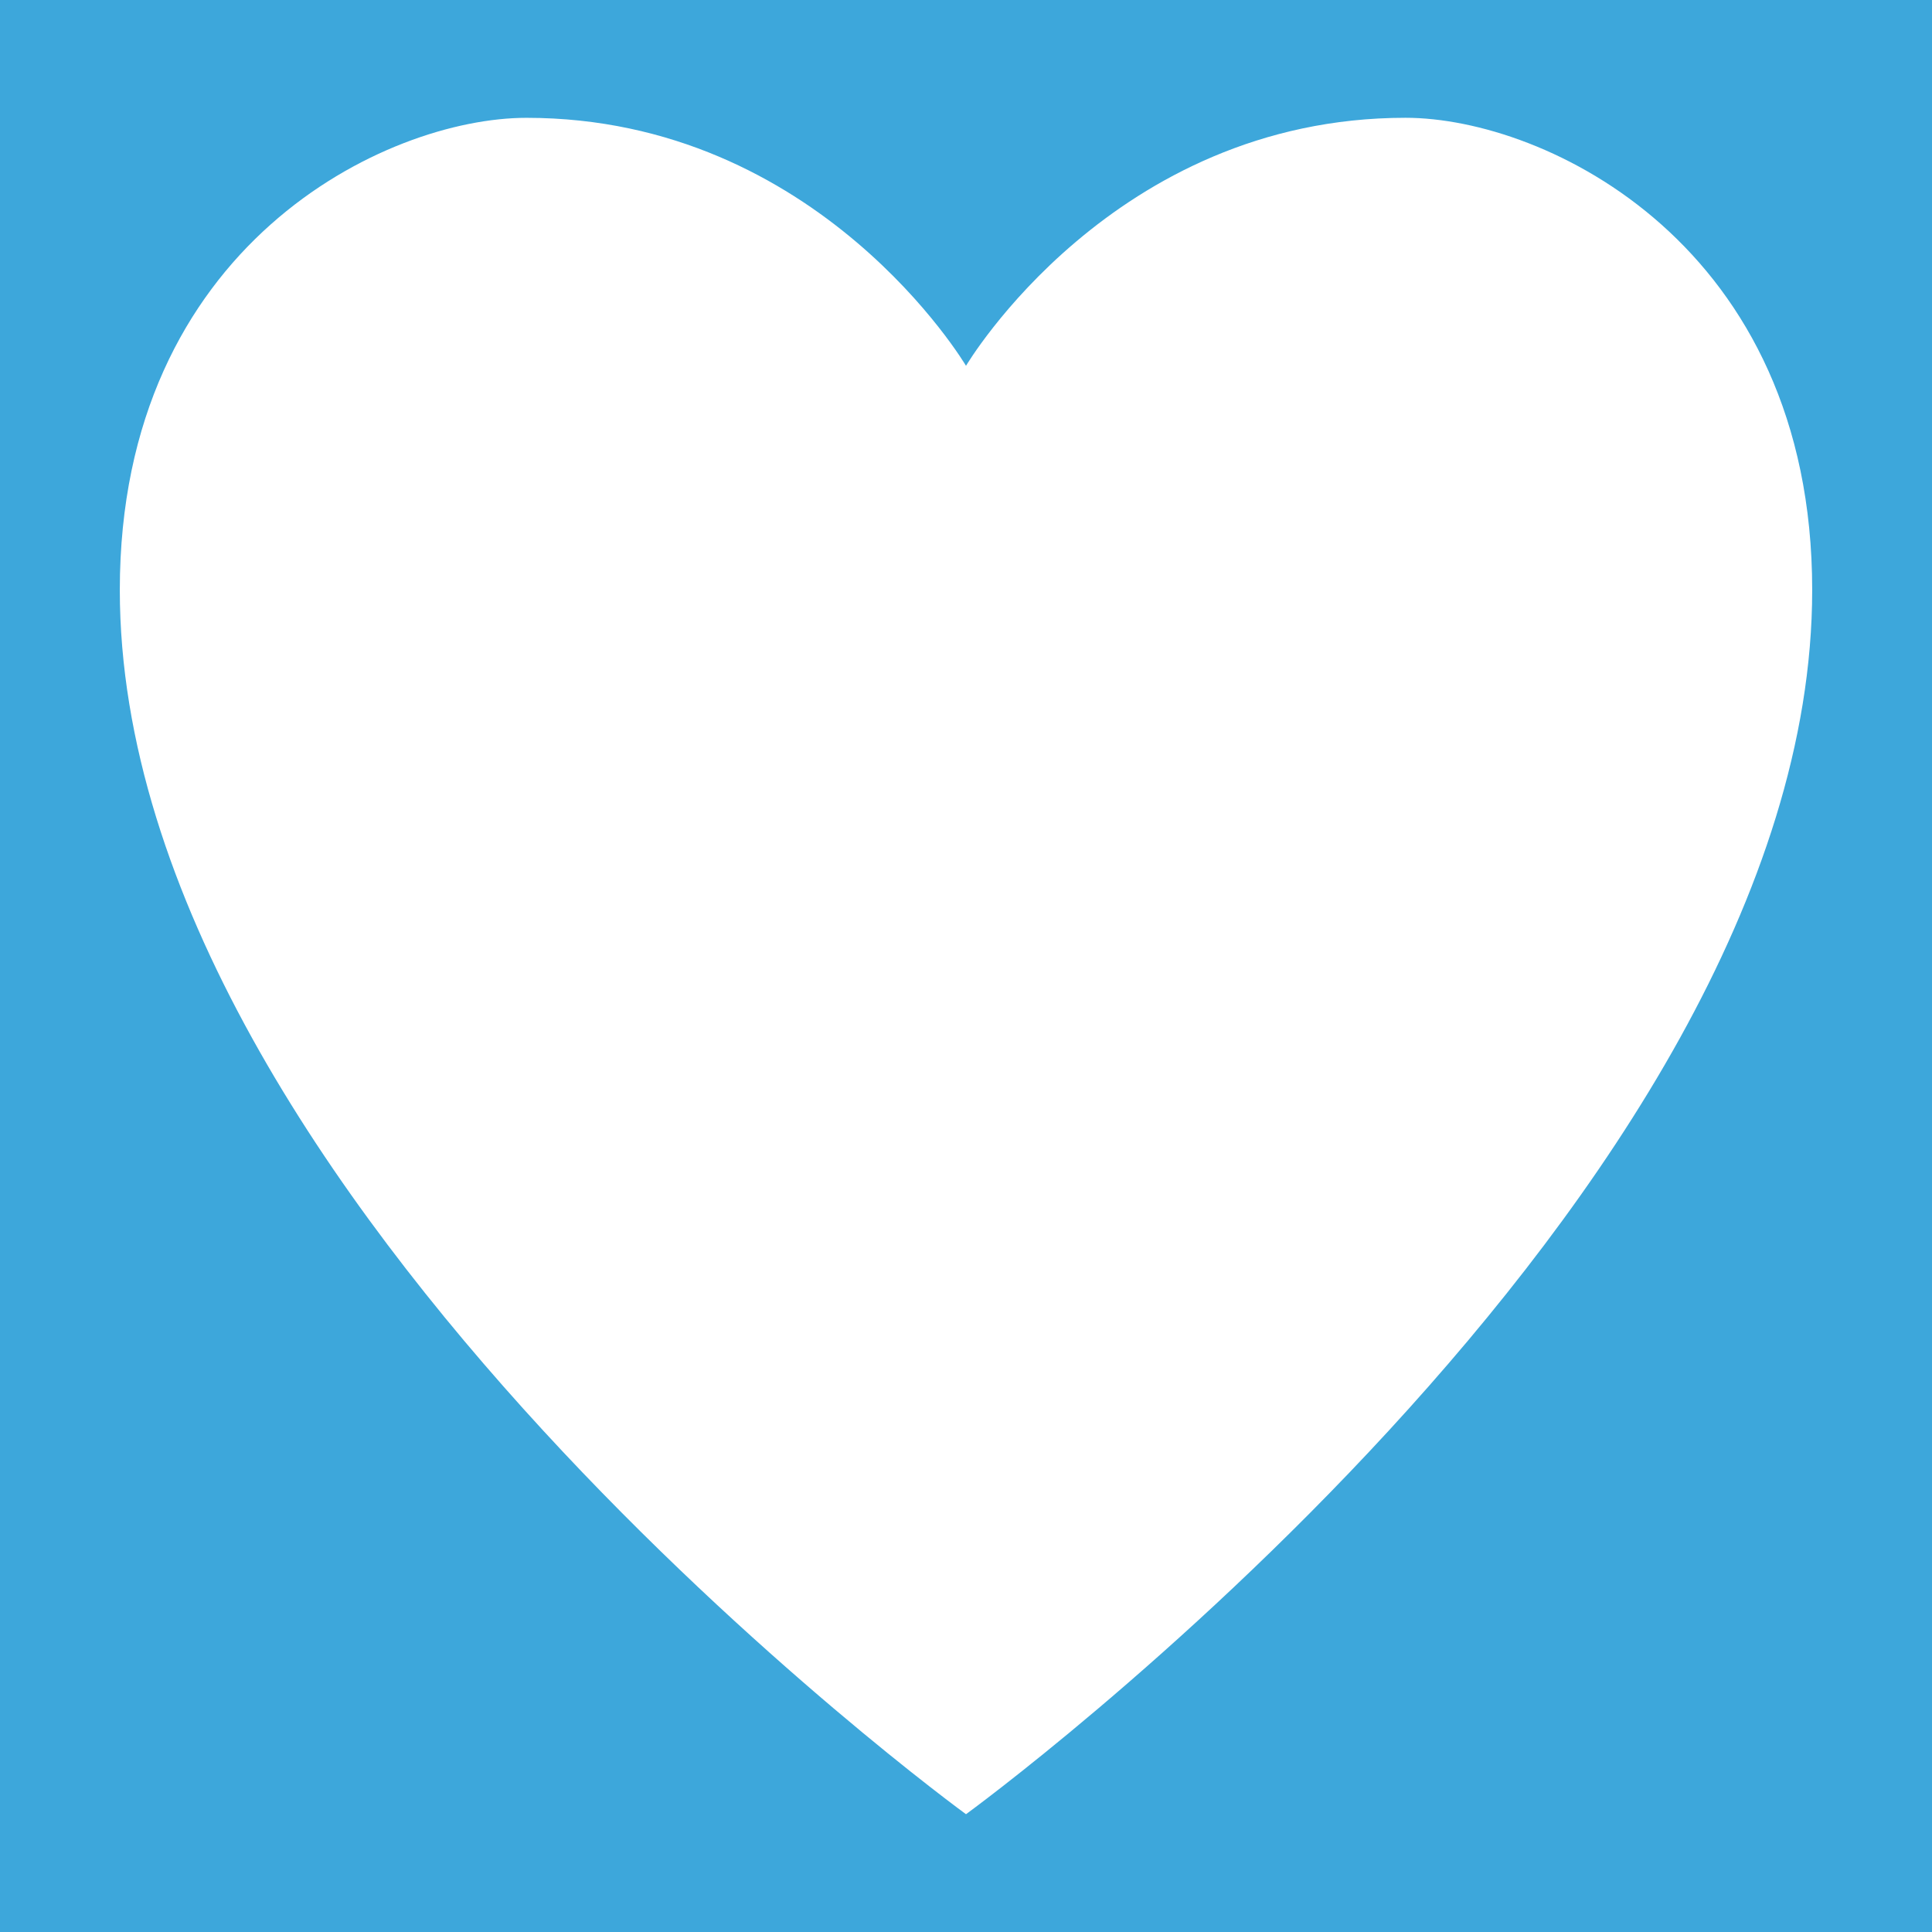
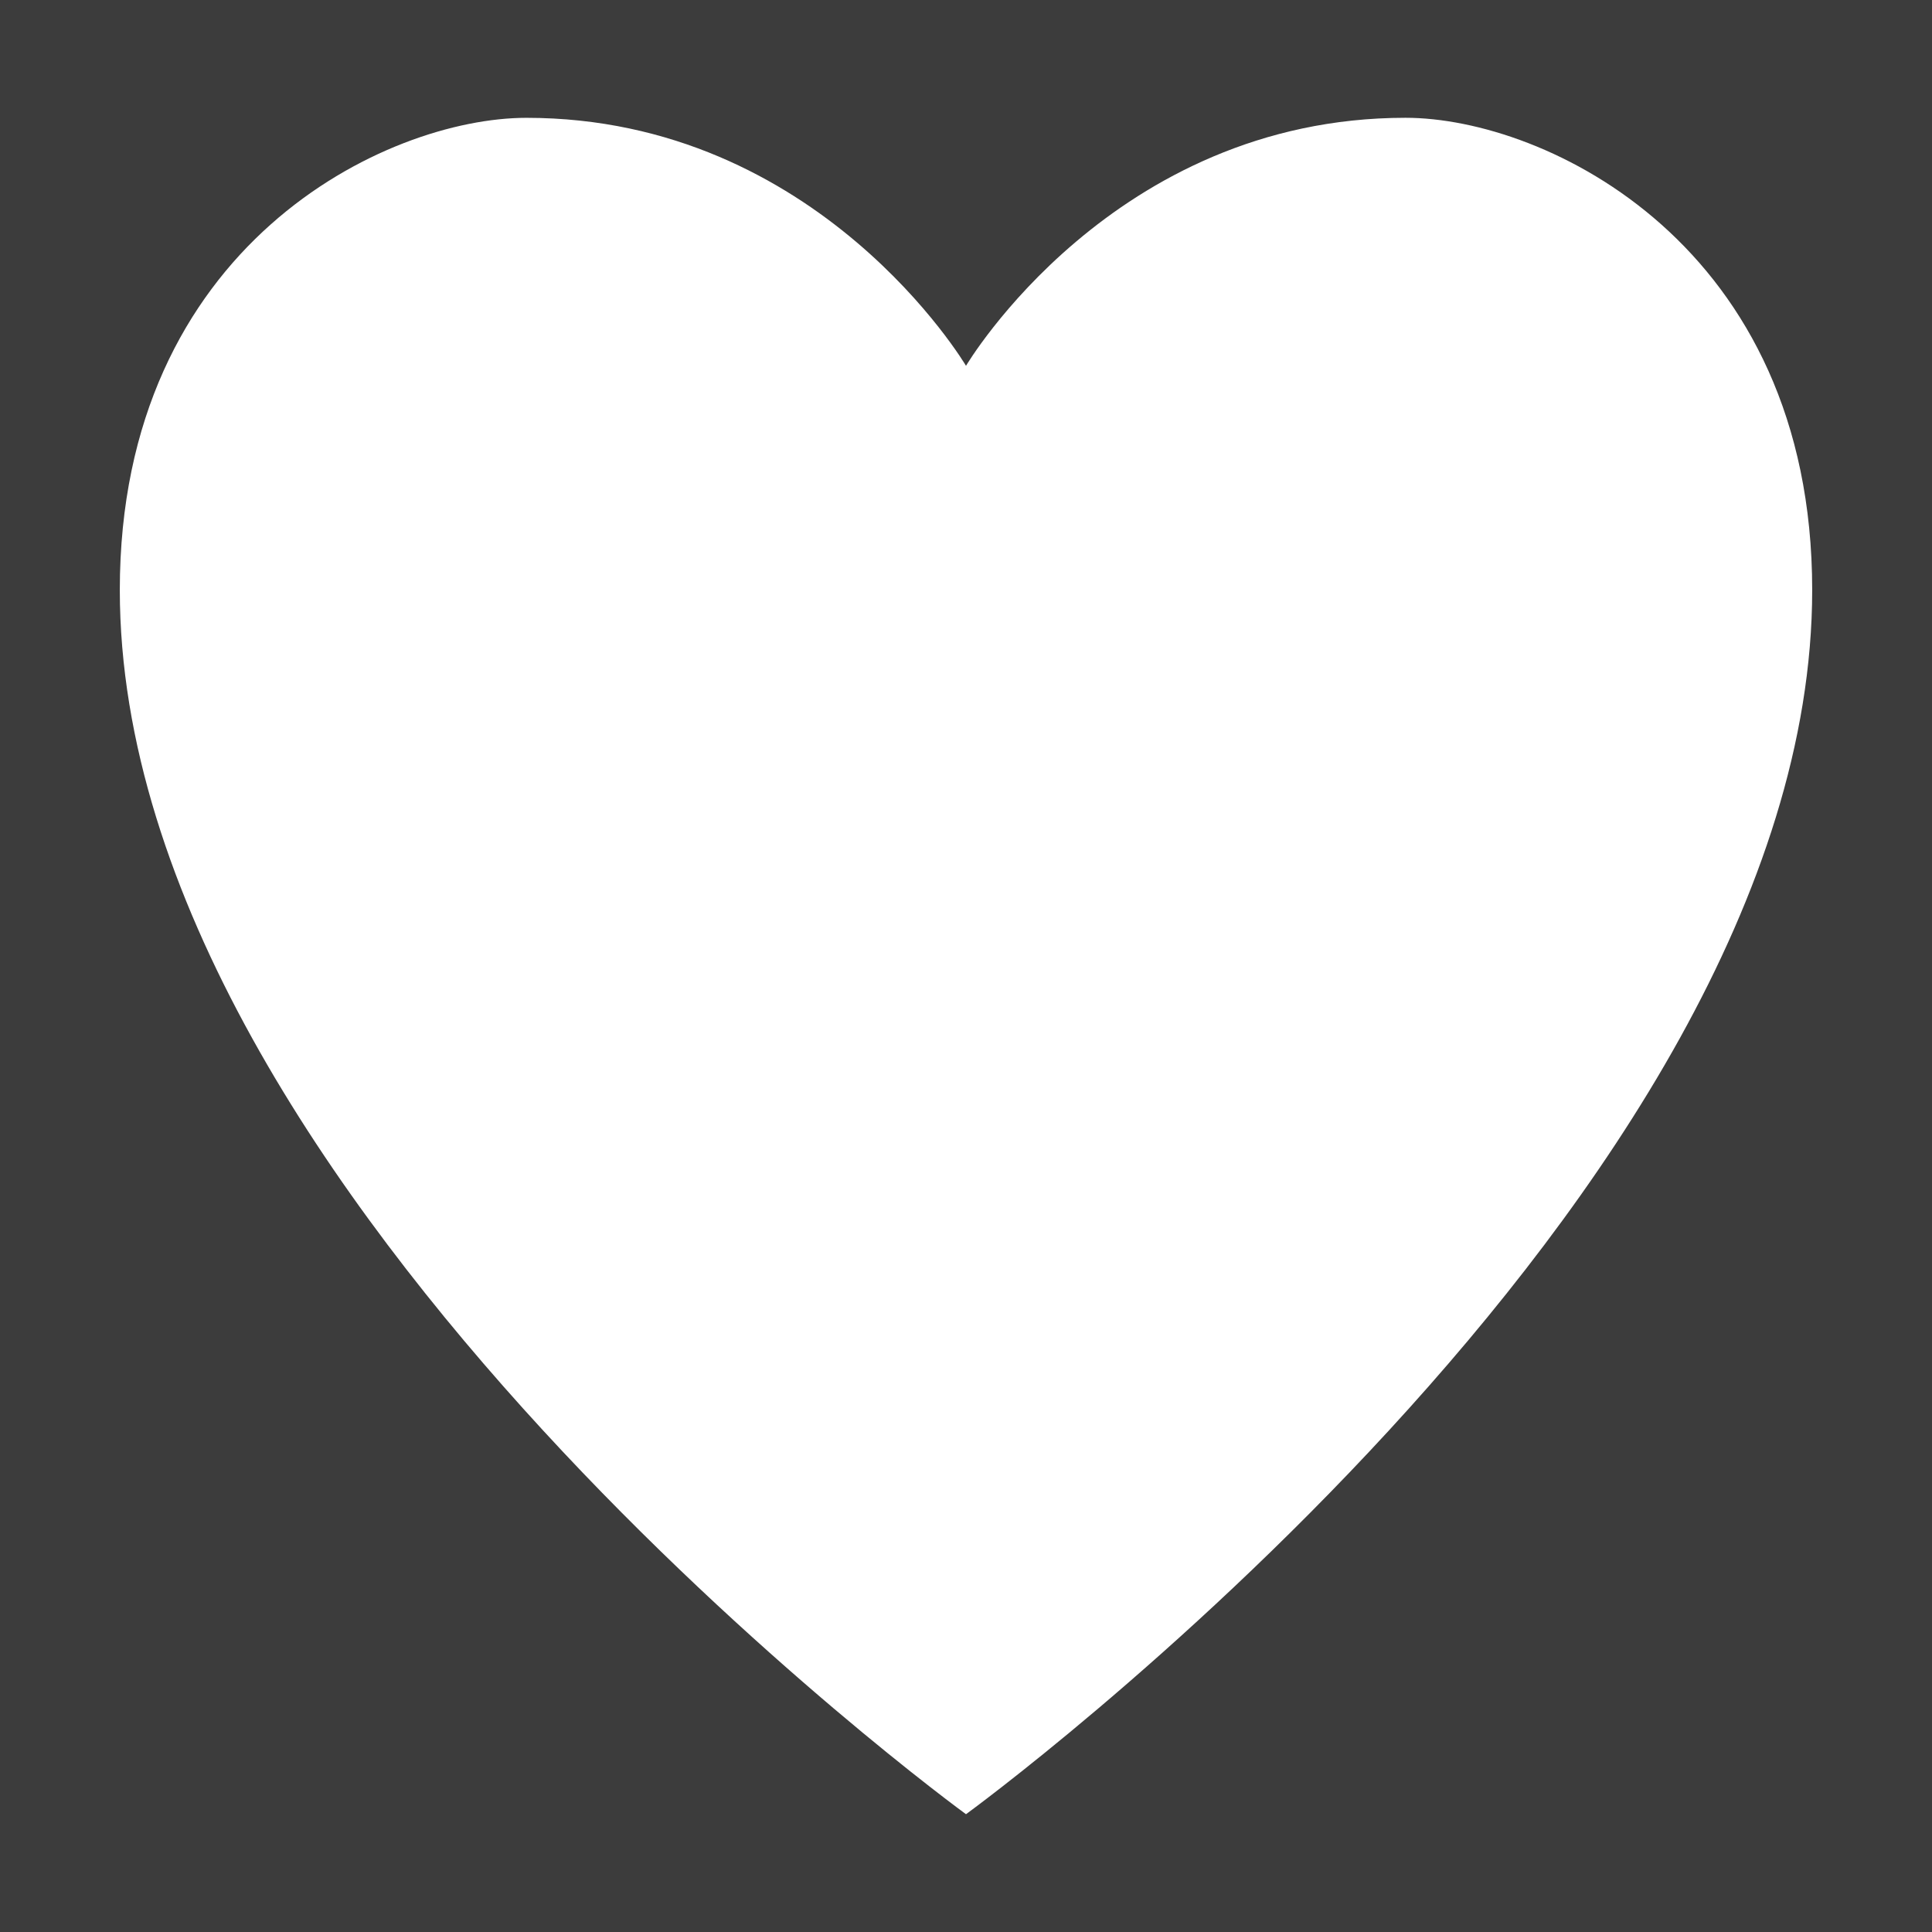
<svg xmlns="http://www.w3.org/2000/svg" width="200" height="200" viewBox="0 0 512 512">
-   <path fill="#3da7db" d="M0 0h512v512H0z" />
+   <path fill="#3c3c3c" d="M0 0h512v512H0z" />
  <path fill="#ffffff" d="M480.25 156.355c0 161.24-224.25 324.43-224.25 324.43S31.75 317.595 31.75 156.355c0-91.41 70.63-125.13 107.77-125.13 77.65 0 116.48 65.72 116.48 65.72s38.83-65.73 116.48-65.73c37.14.01 107.77 33.72 107.77 125.14z" />
</svg>
